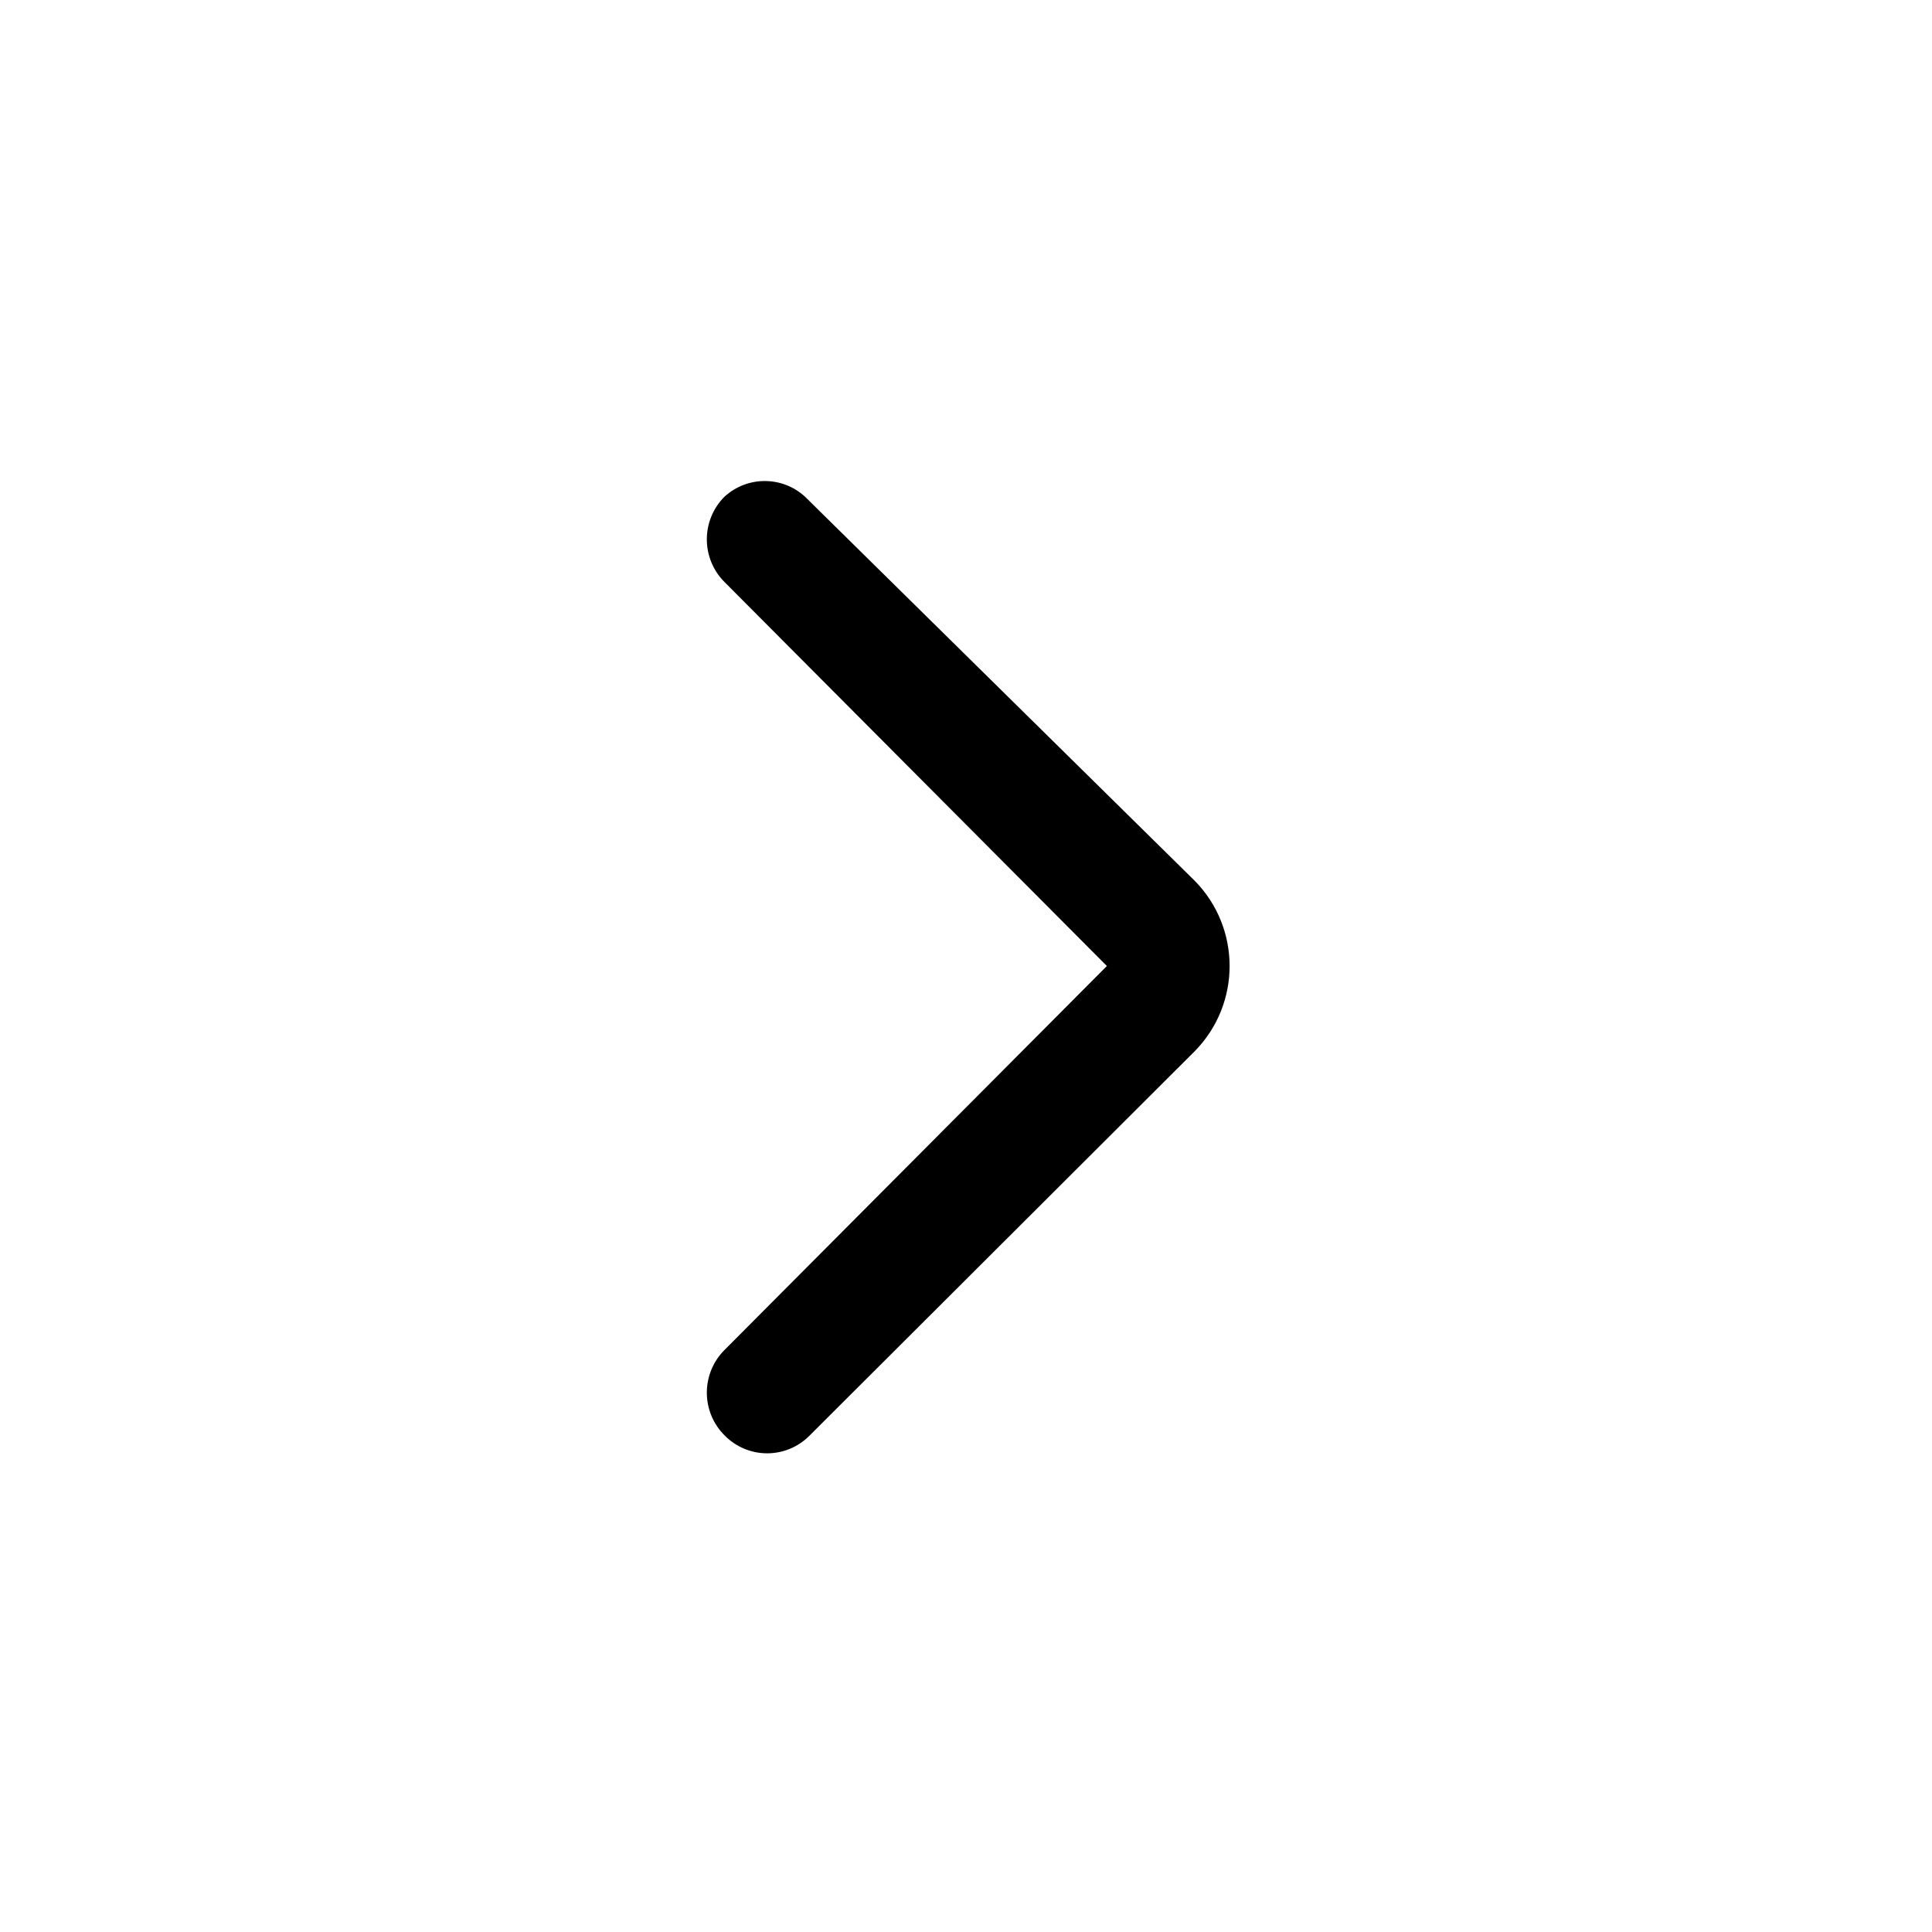
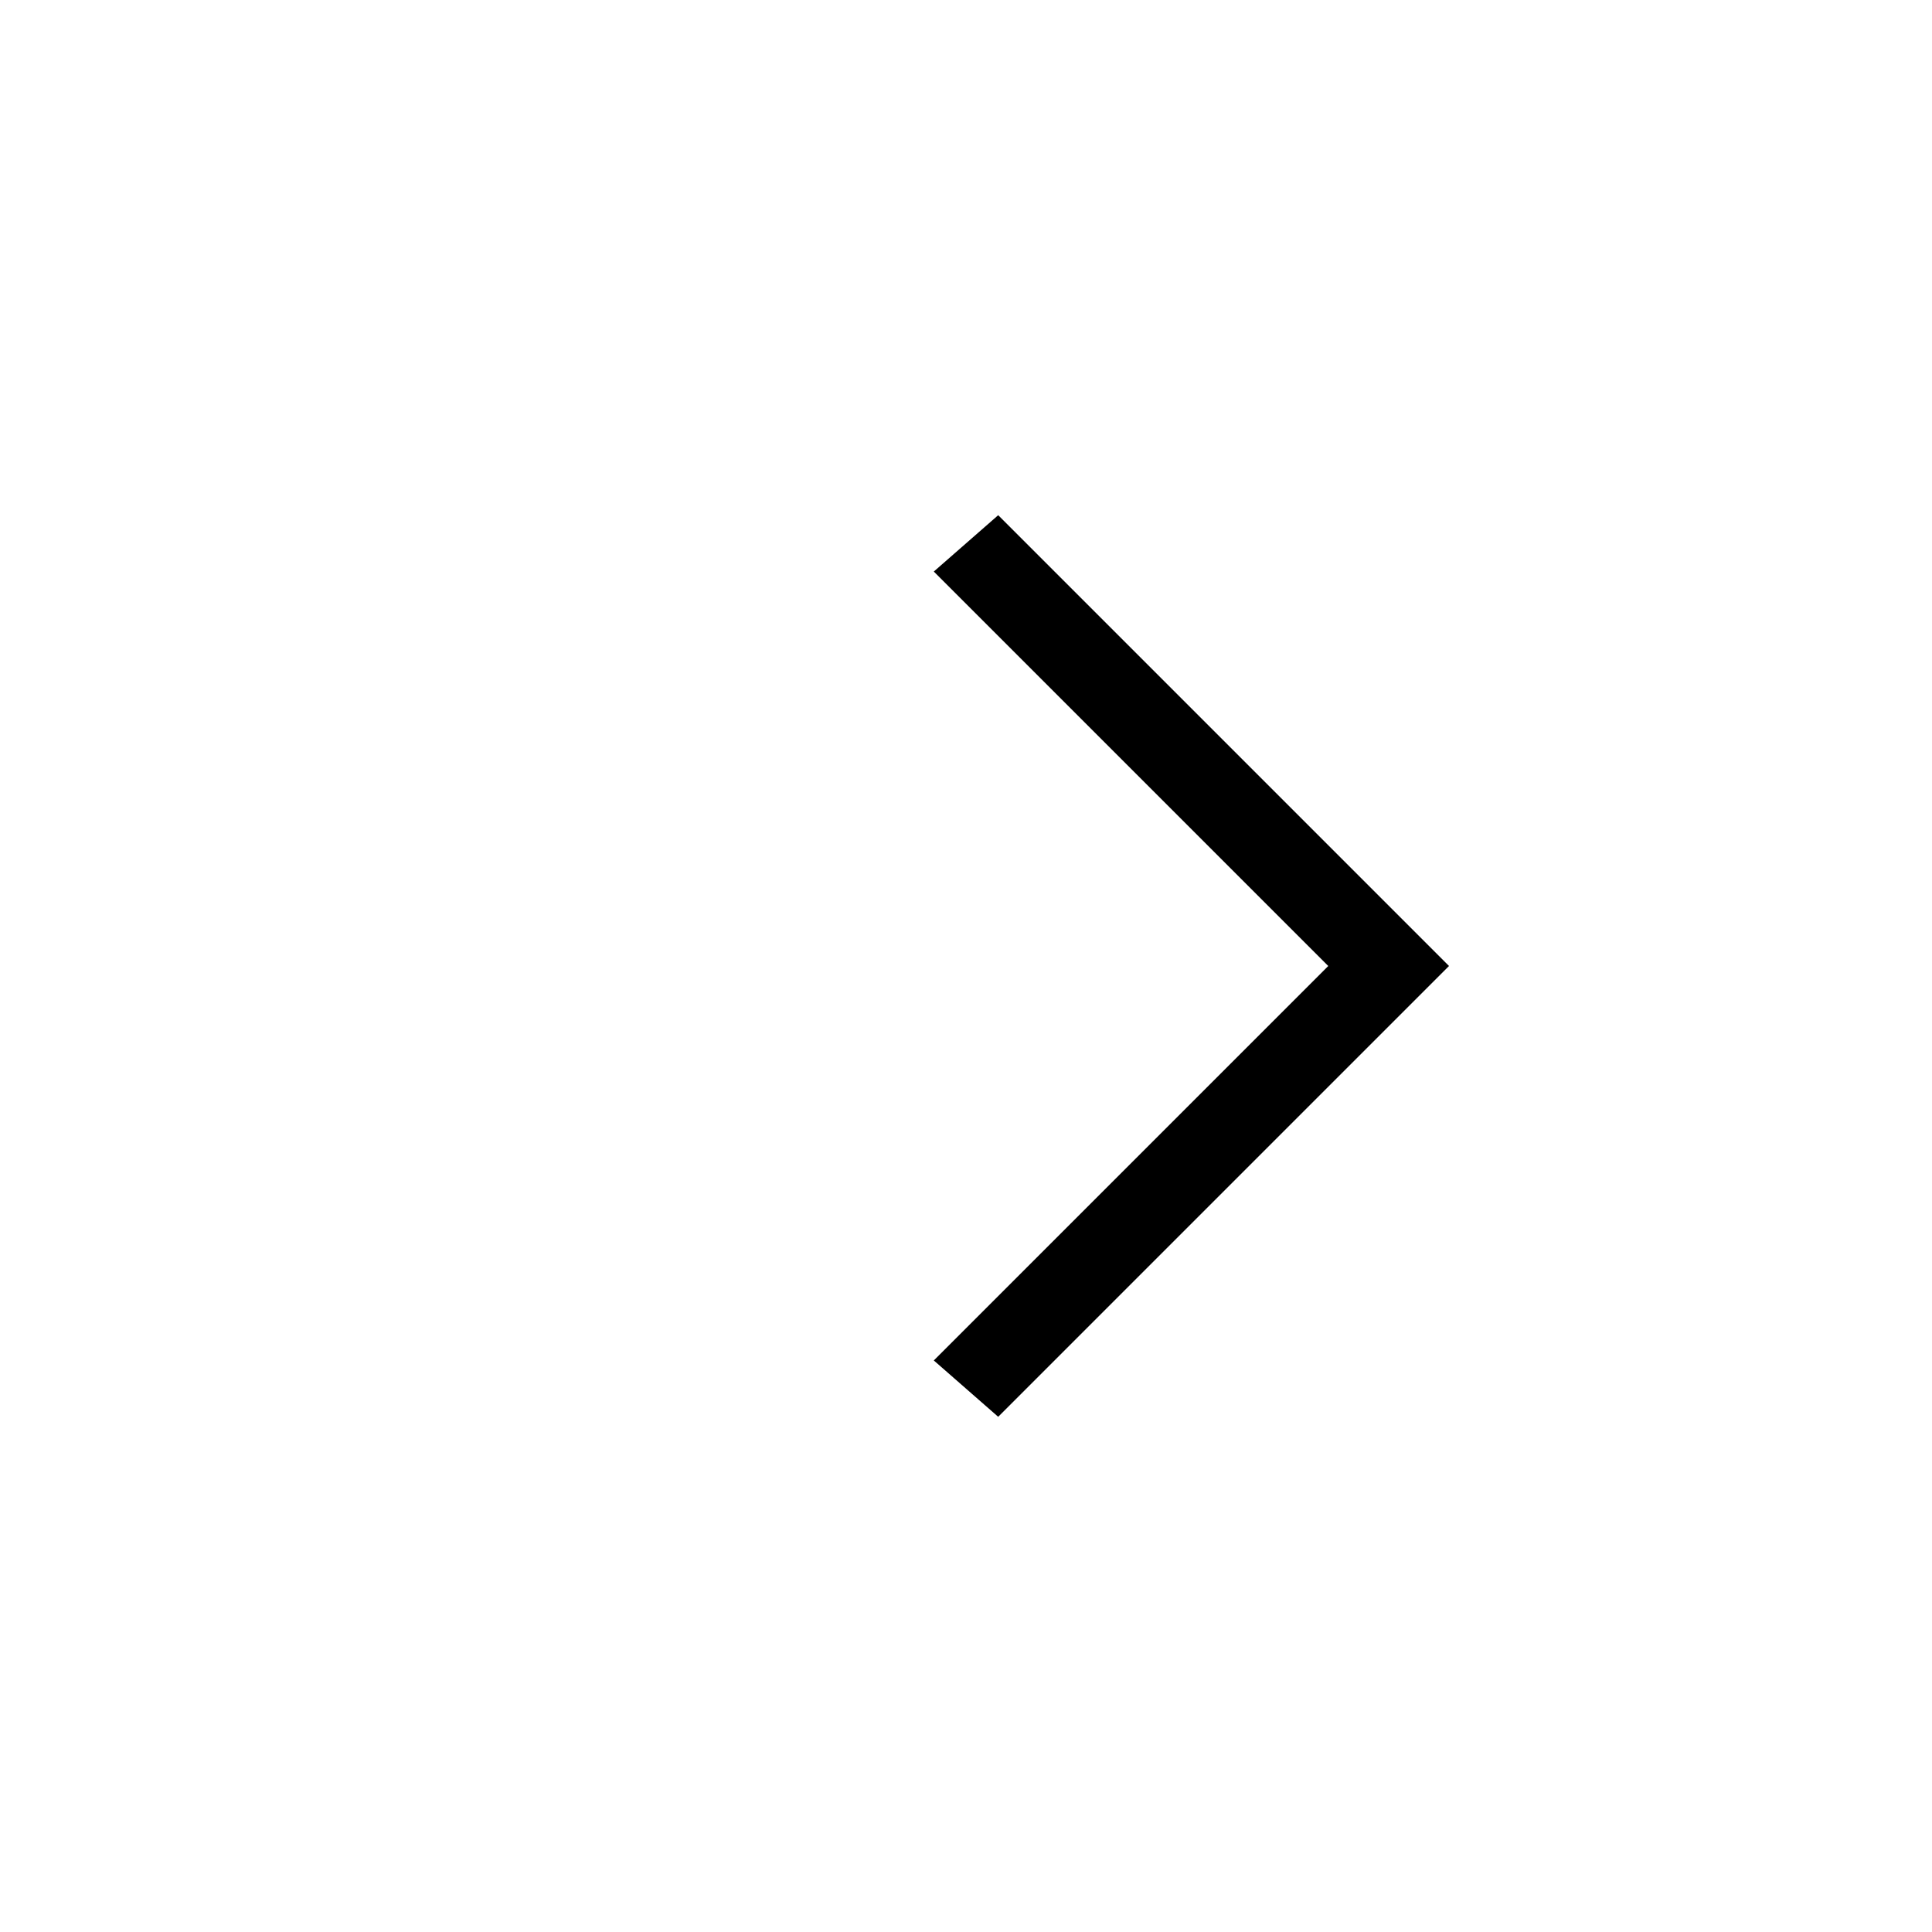
- <svg xmlns="http://www.w3.org/2000/svg" viewBox="0 0 24 24">
+ <svg xmlns="http://www.w3.org/2000/svg" width="24" height="24" viewBox="0 0 24 24">
  <g>
-     <path d="M13.75,12,9,16.77a.75.75,0,0,0,0,1.06.74.74,0,0,0,1.06,0l4.78-4.77a1.51,1.51,0,0,0,0-2.12L10,6.17A.74.74,0,0,0,9,6.17.75.75,0,0,0,9,7.23Z" />
+     <path d="M12.4,17.6l-.8-.7L16.5,12,11.6,7.1l.8-.7L18,12Z" />
+   </g>
+   <g>
+     <rect width="24" height="24" fill="none" />
  </g>
</svg>
